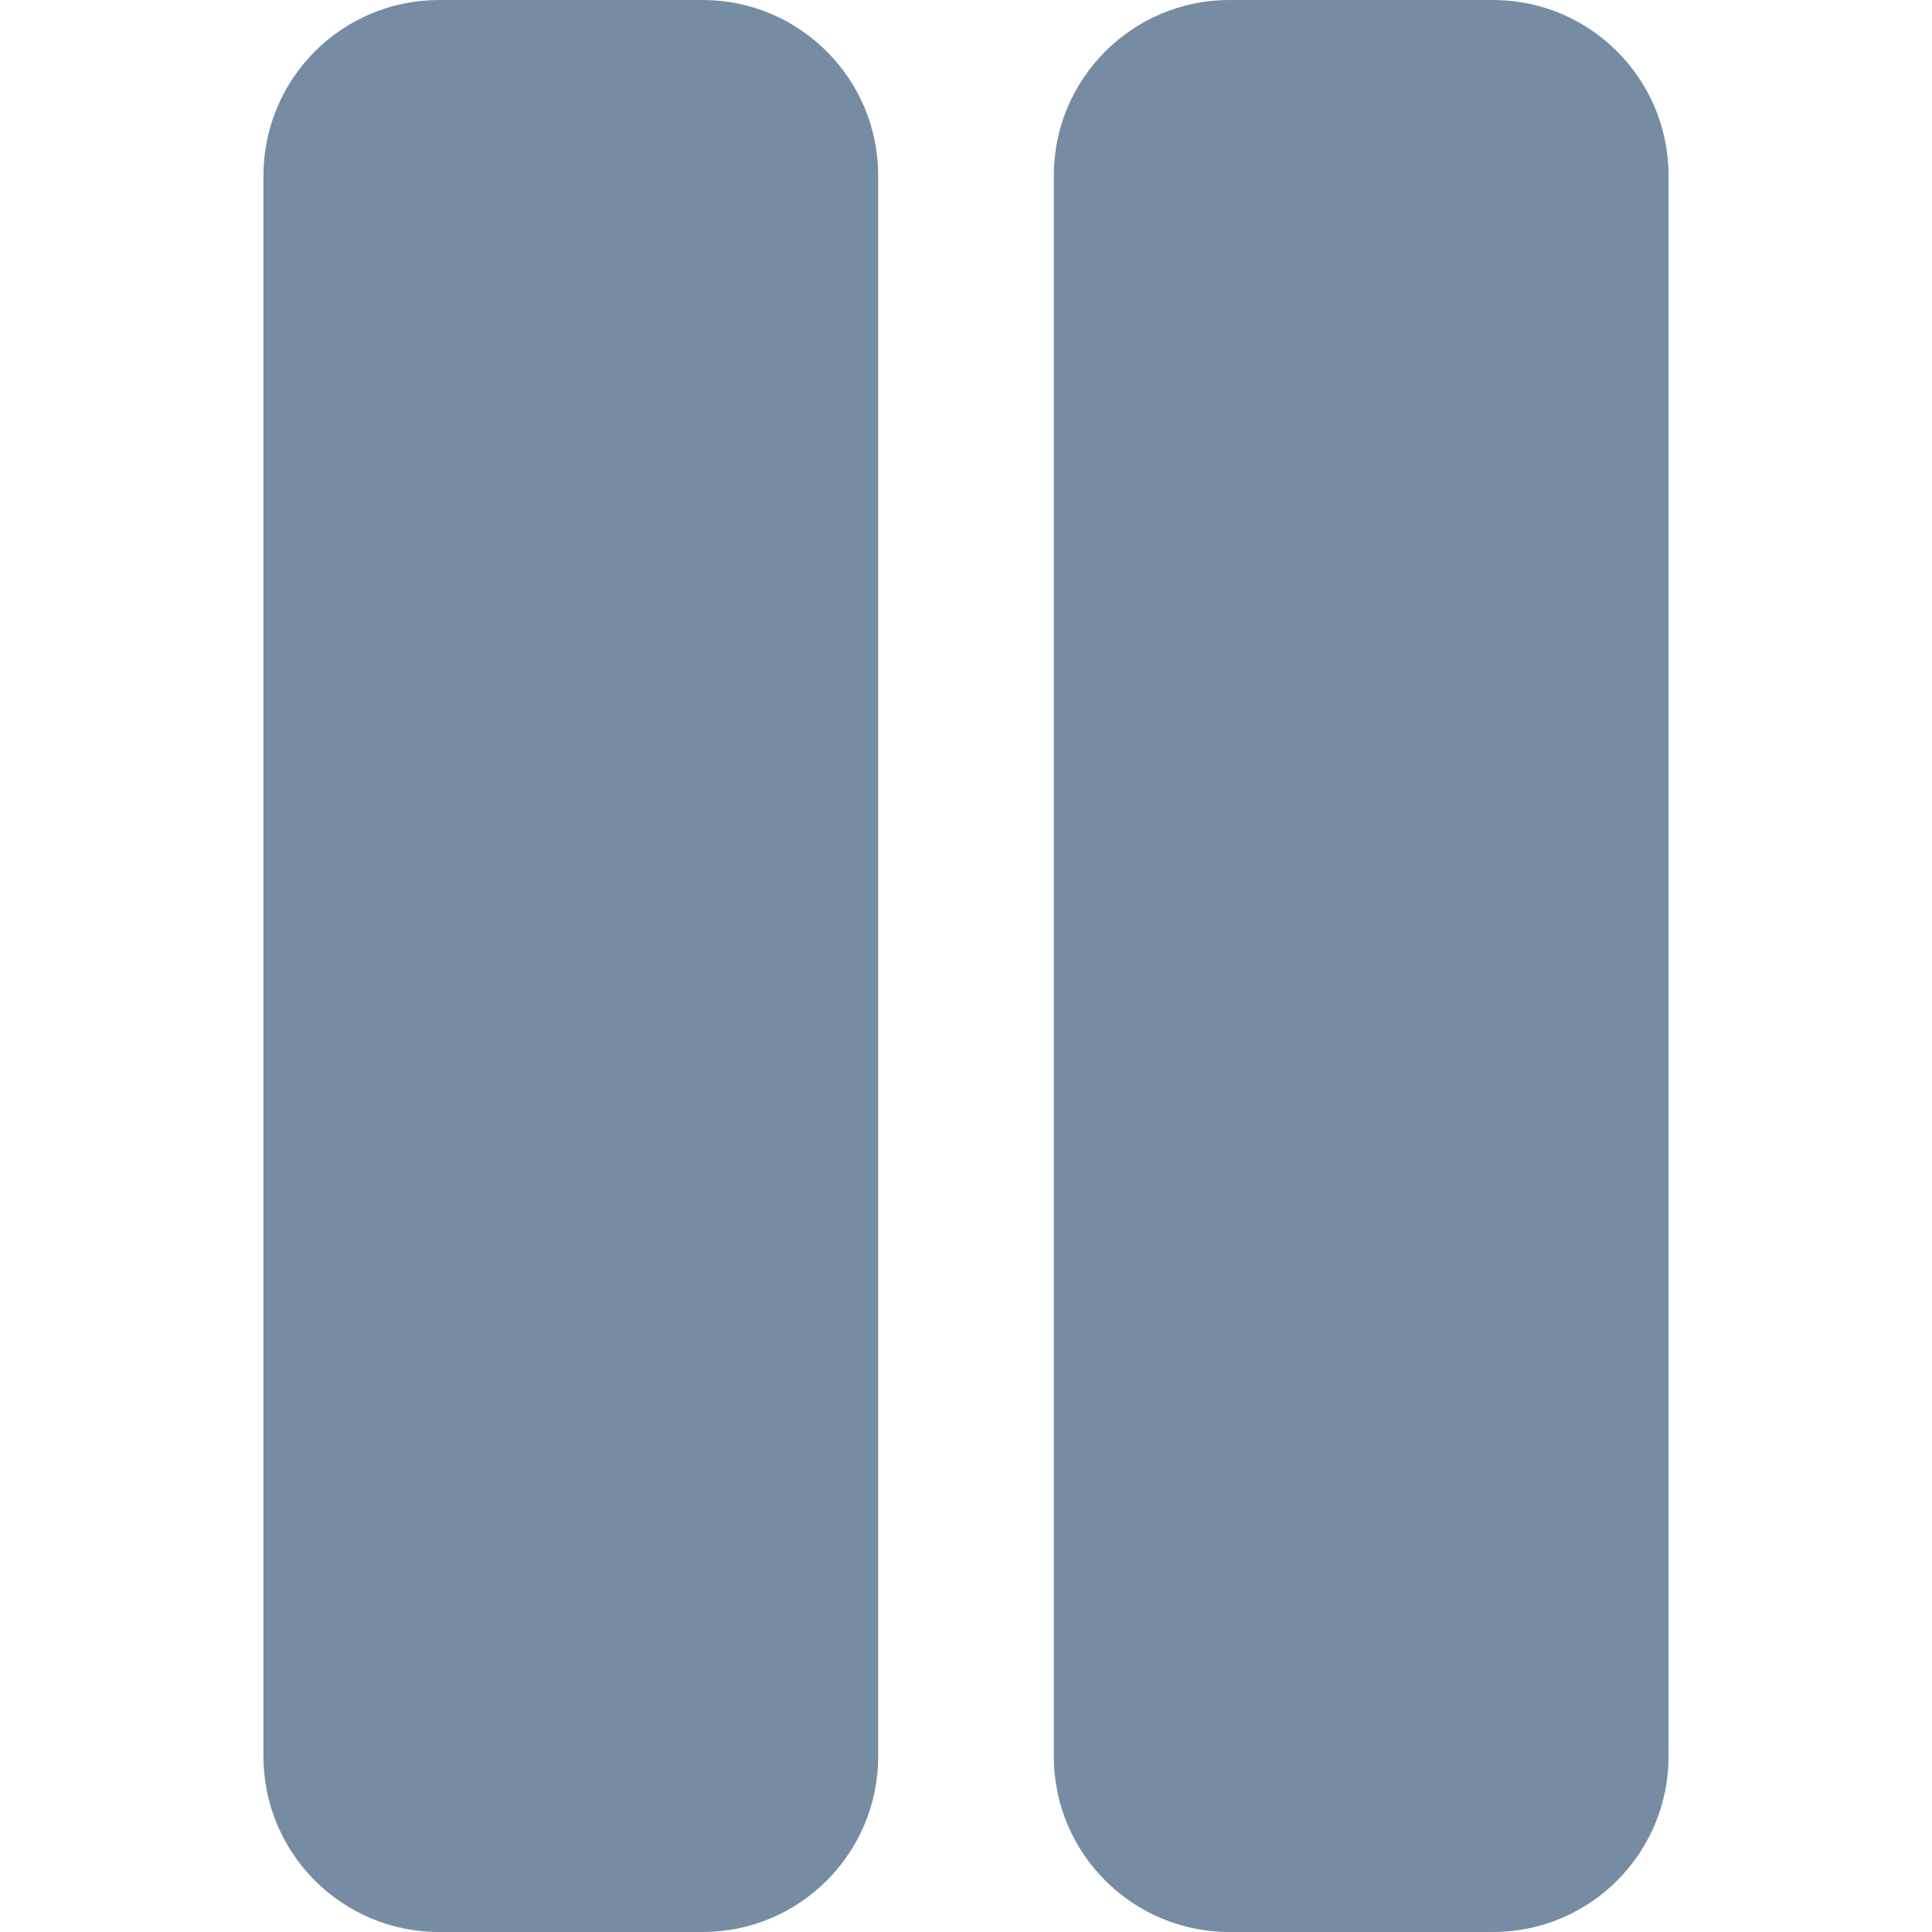
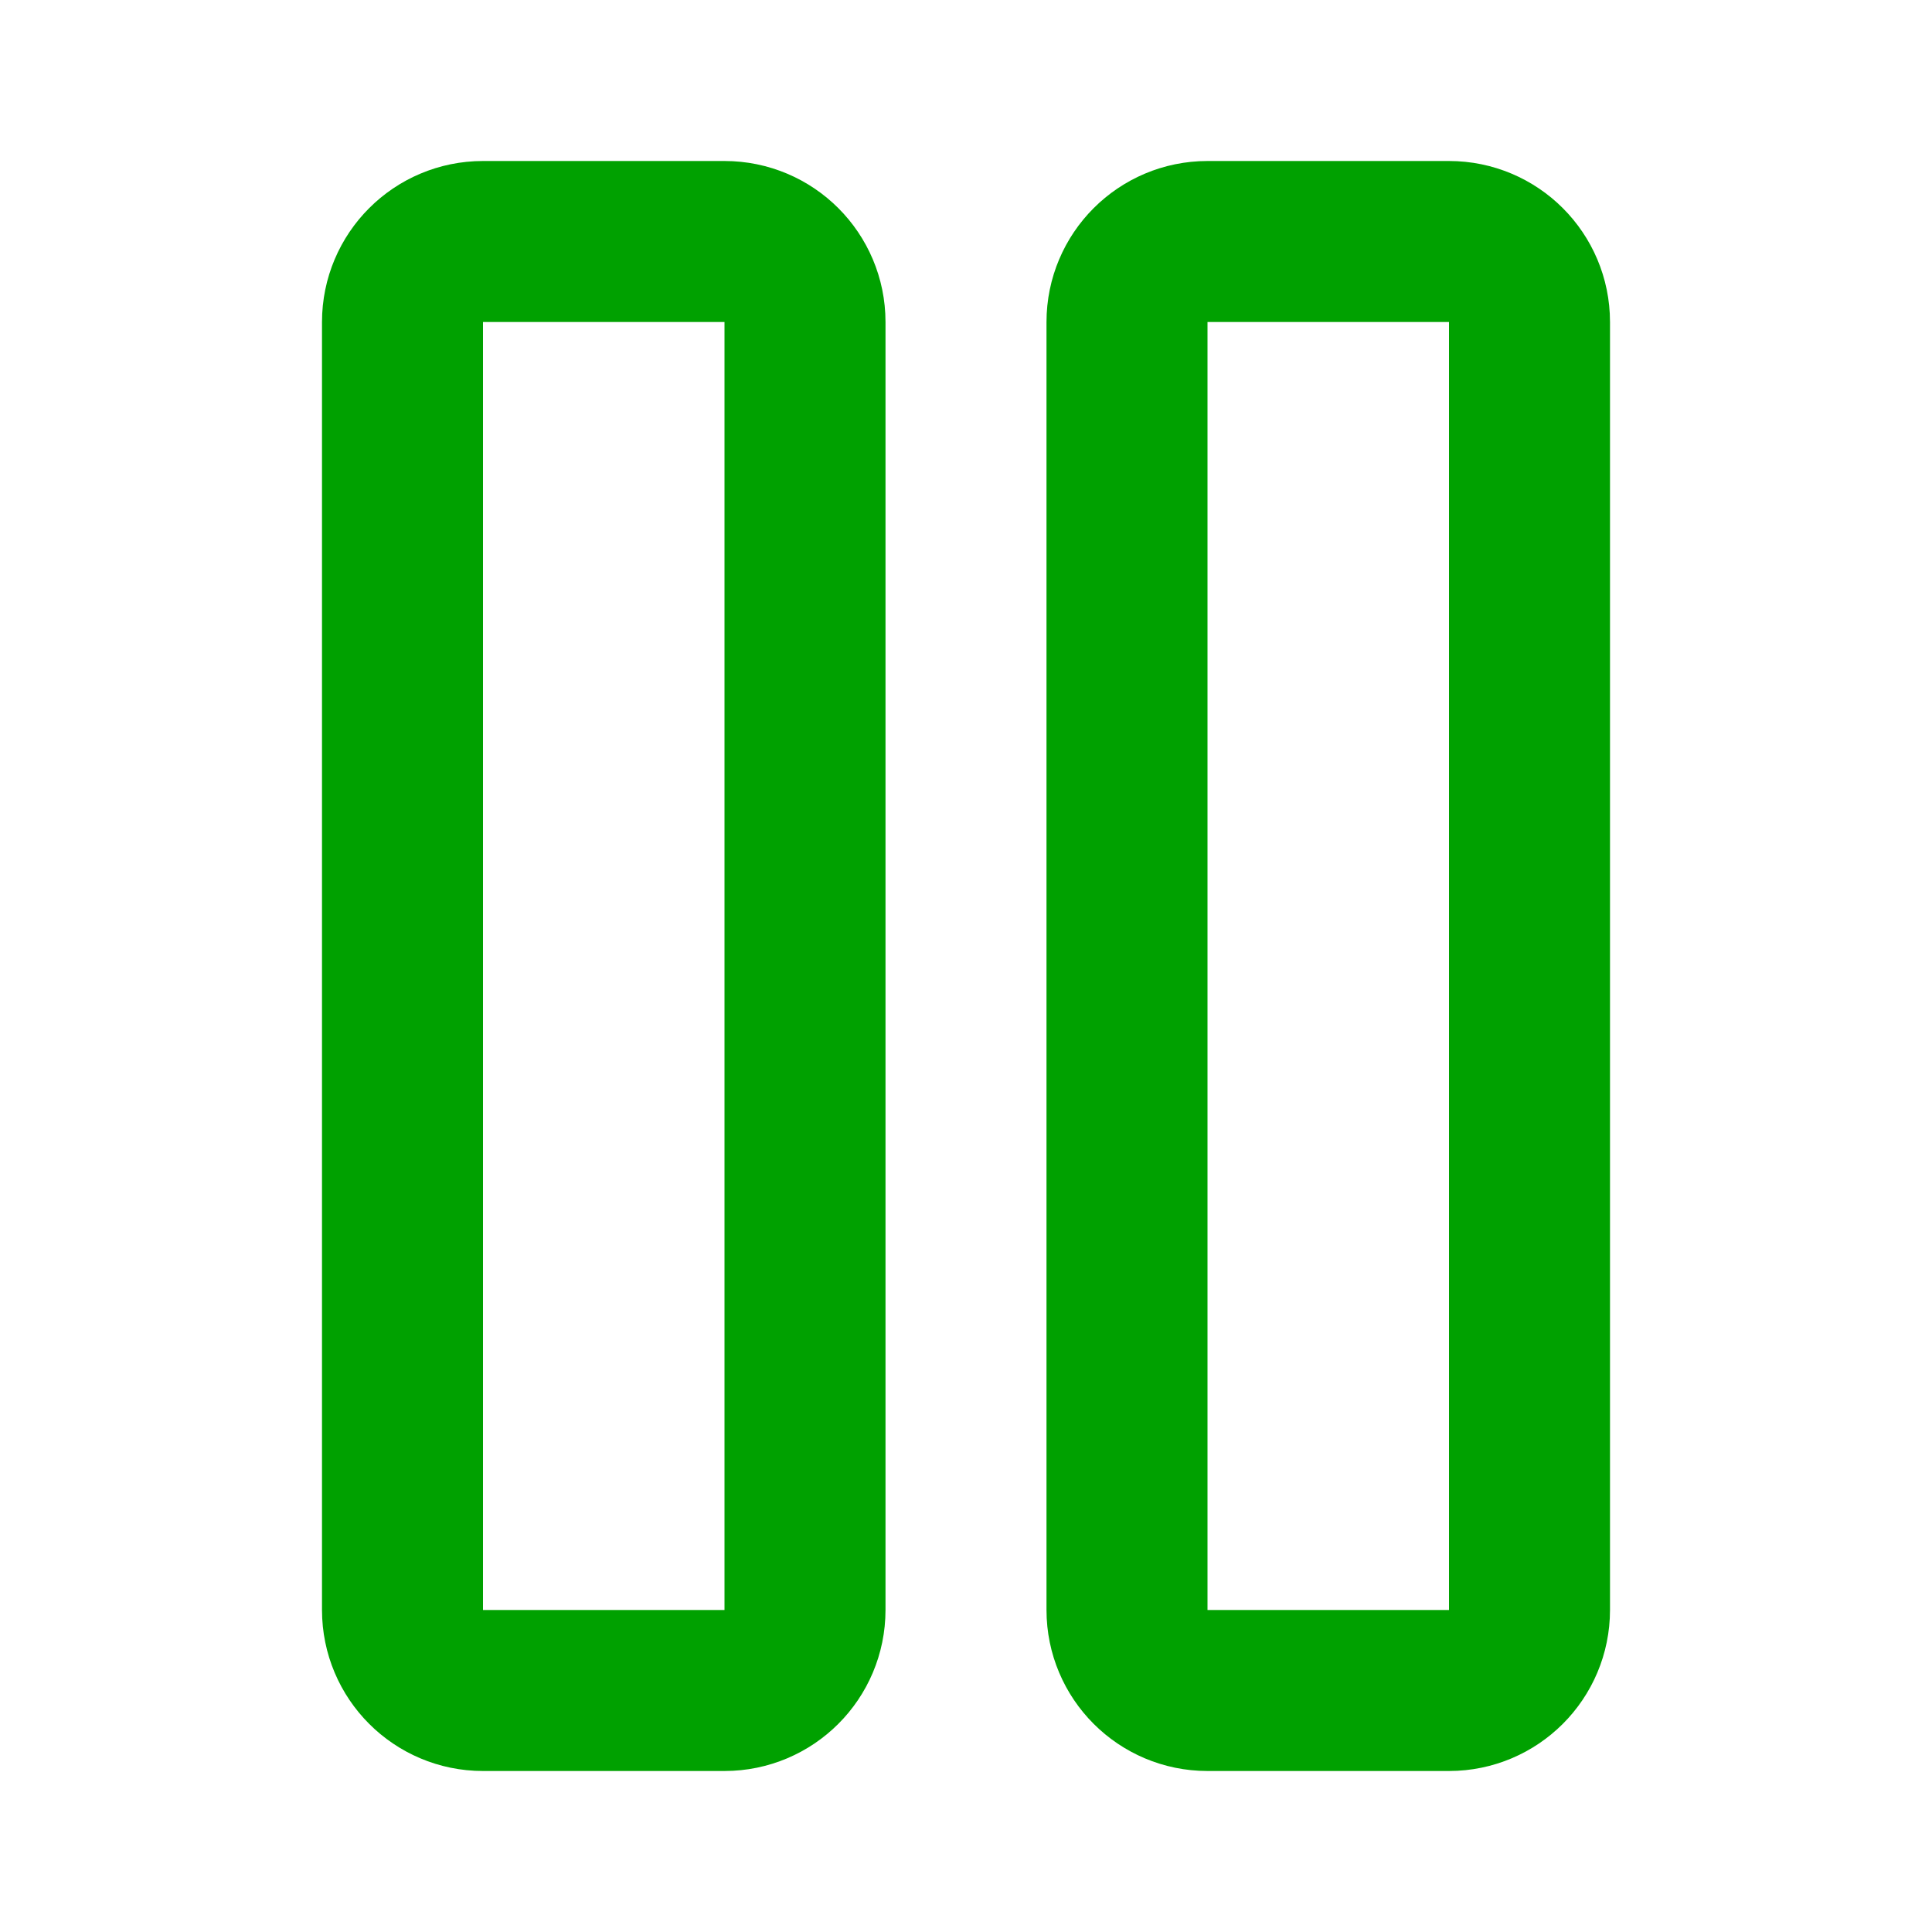
- <svg xmlns="http://www.w3.org/2000/svg" width="800px" height="800px" viewBox="-3 0 22 22" id="meteor-icon-kit__solid-pause" fill="none">
-   <path fill-rule="evenodd" clip-rule="evenodd" d="M2 0H5C6.105 0 7 0.895 7 2V20C7 21.105 6.105 22 5 22H2C0.895 22 0 21.105 0 20V2C0 0.895 0.895 0 2 0zM11 0H14C15.105 0 16 0.895 16 2V20C16 21.105 15.105 22 14 22H11C9.895 22 9 21.105 9 20V2C9 0.895 9.895 0 11 0z" fill="#758CA3" />
+ <svg xmlns="http://www.w3.org/2000/svg" width="24" height="24" viewBox="0 0 24 24" fill="none" stroke="#00A100" stroke-width="2" stroke-linecap="round" stroke-linejoin="round" class="lucide lucide-pause-icon lucide-pause">
+   <rect x="14" y="3" width="5" height="18" rx="1" />
+   <rect x="5" y="3" width="5" height="18" rx="1" />
</svg>
